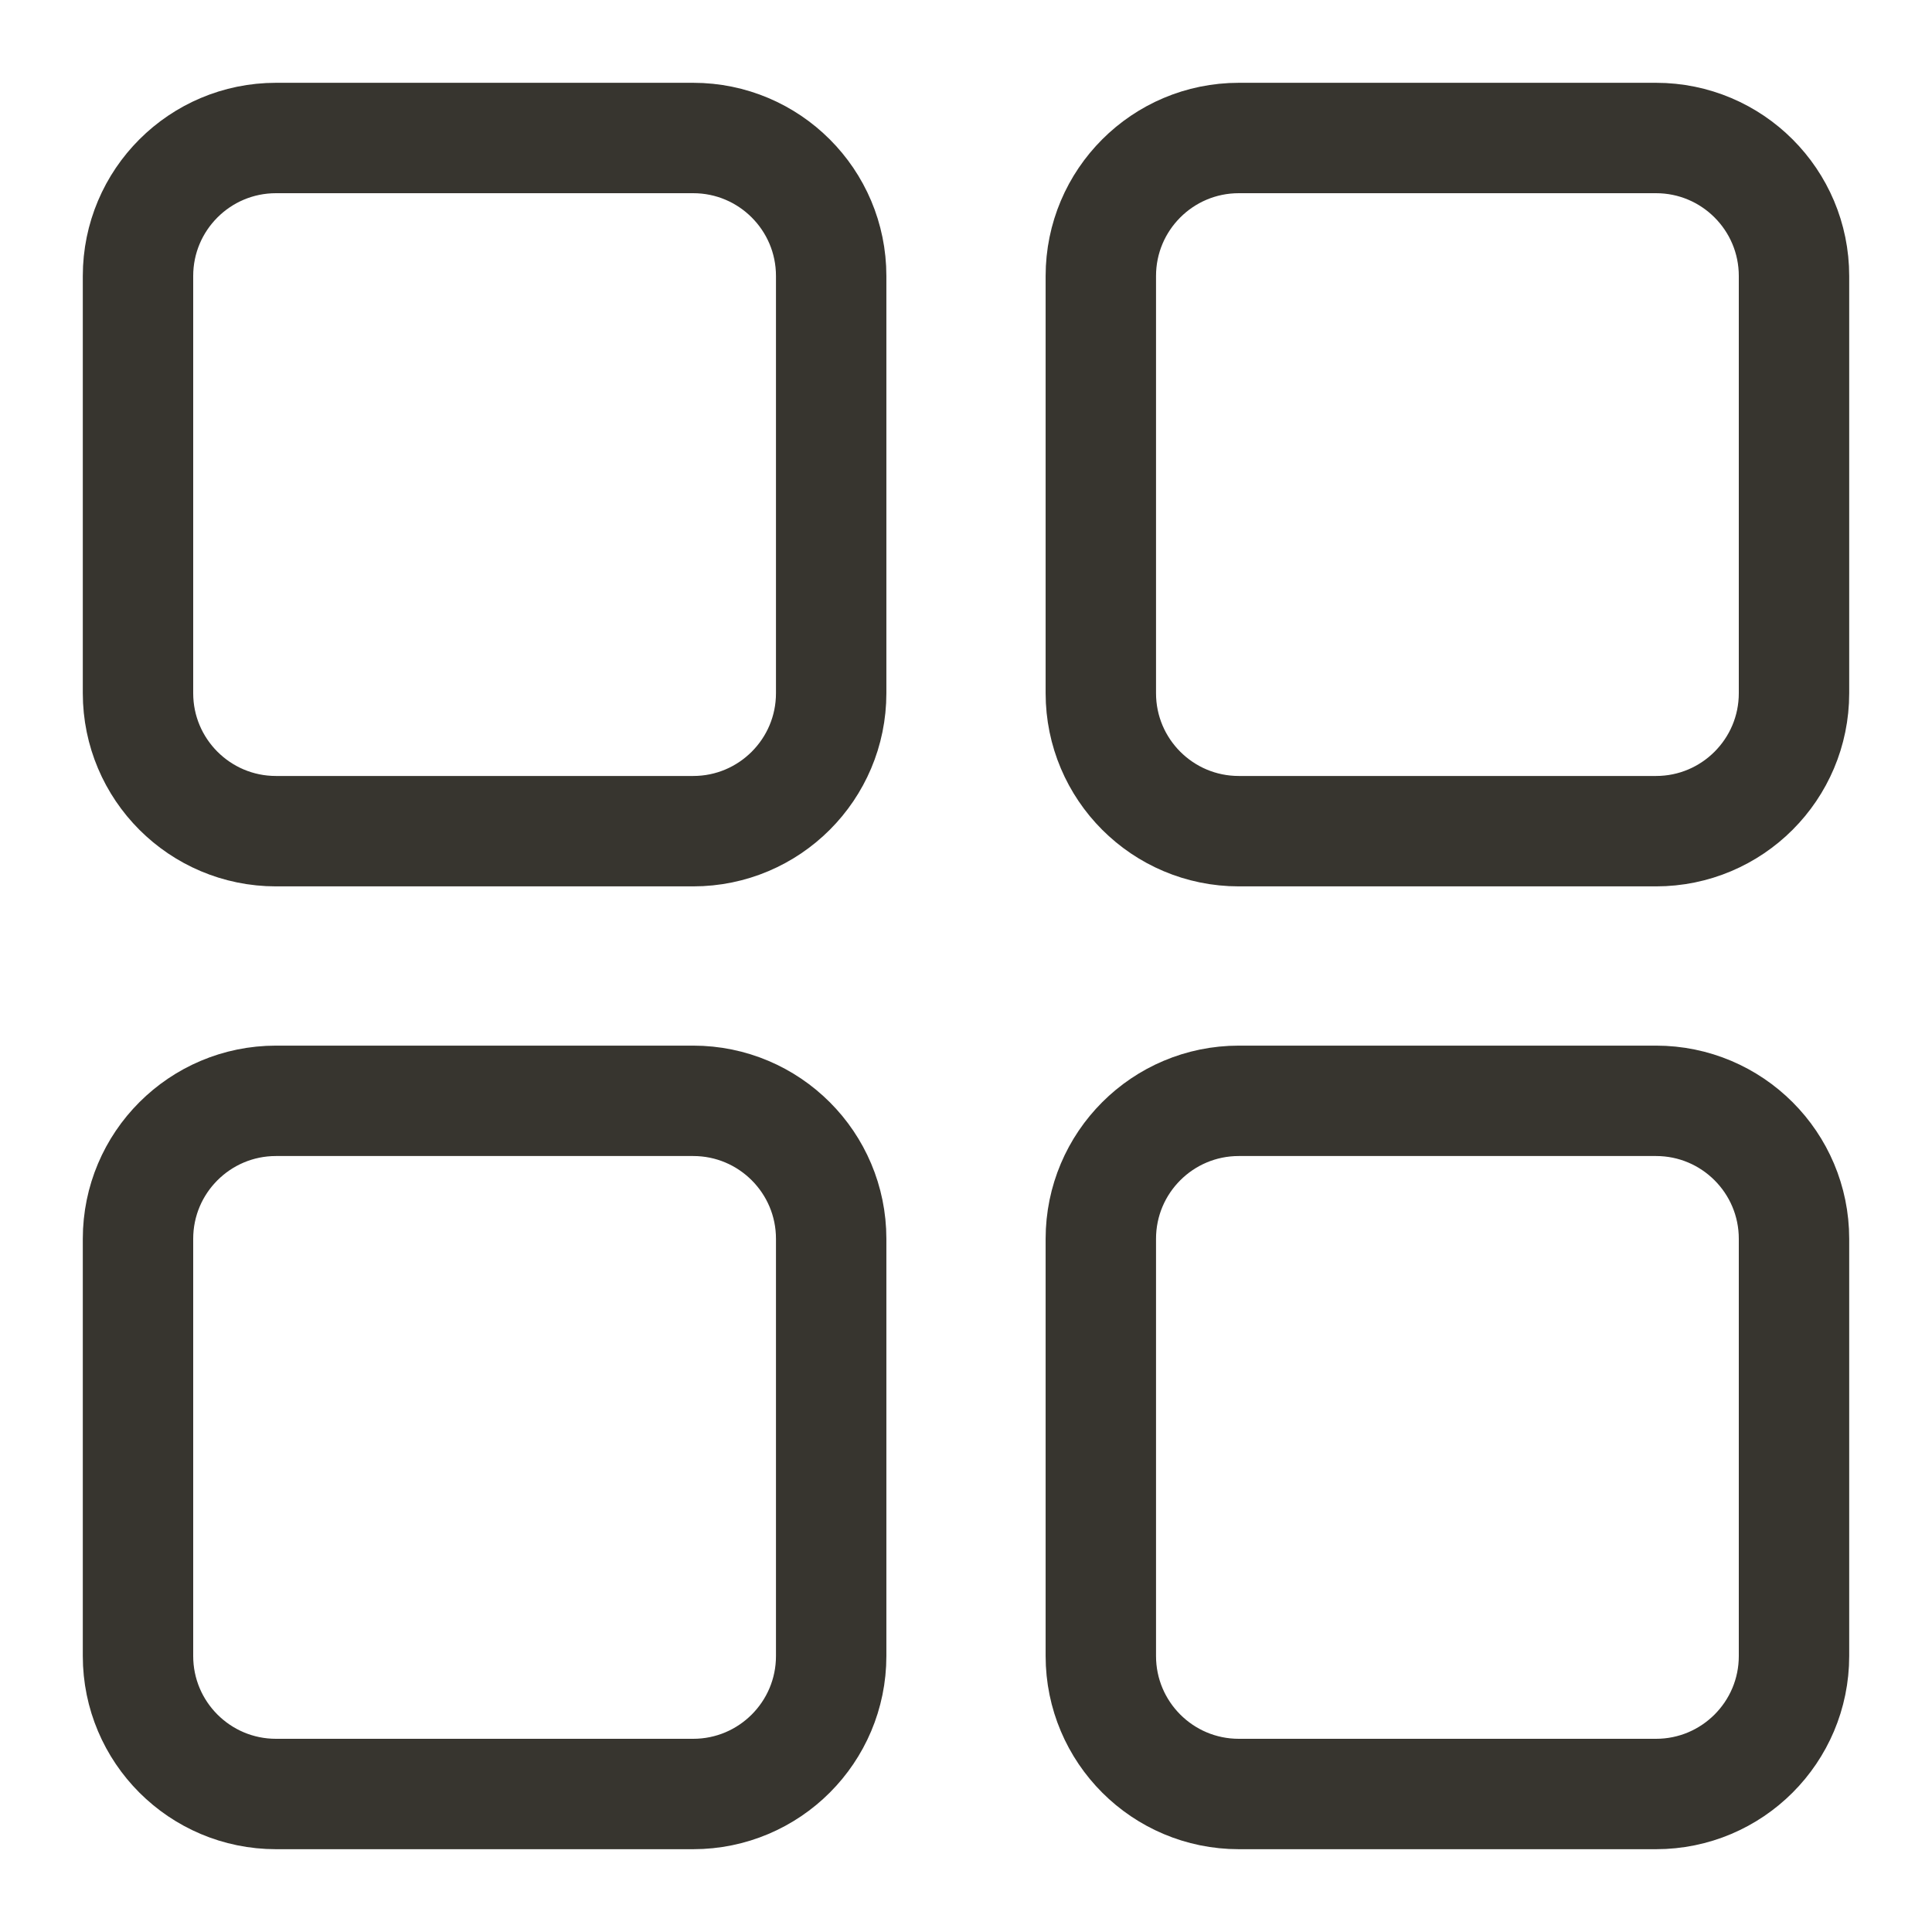
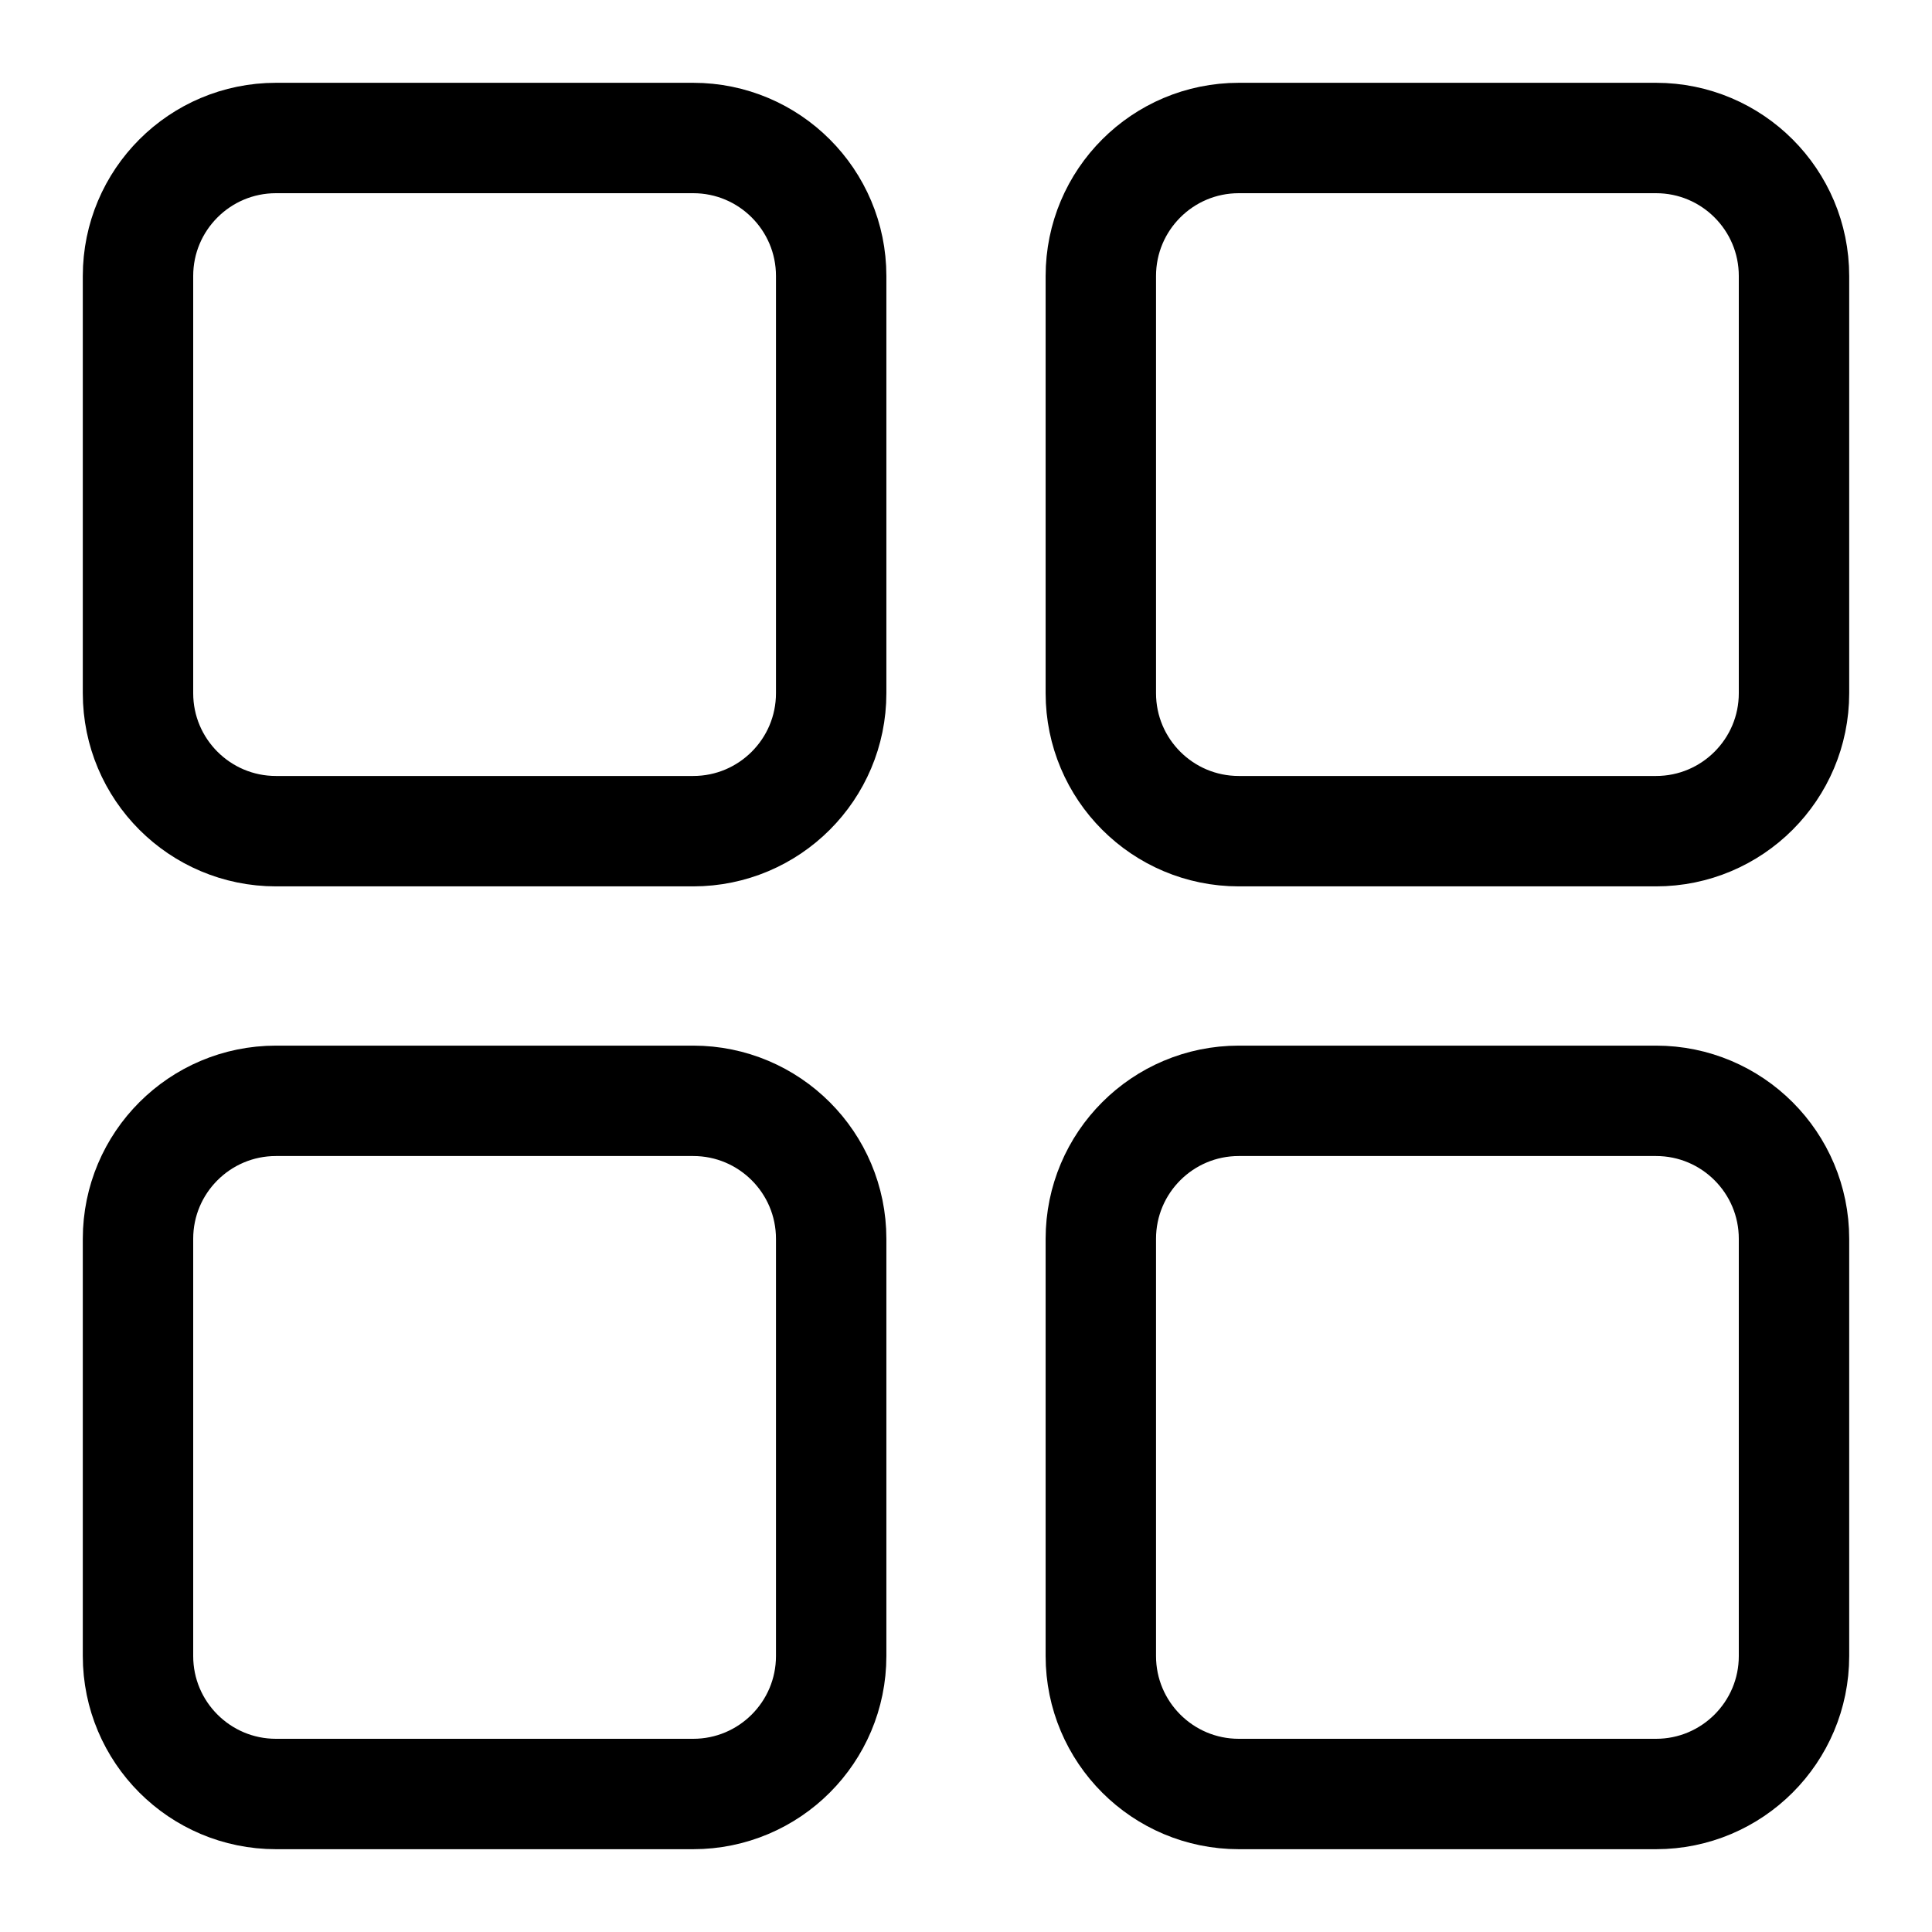
<svg xmlns="http://www.w3.org/2000/svg" width="14" height="14" viewBox="0 0 14 14" fill="none">
-   <rect x="1" y="1" width="5.023" height="5.023" rx="1" stroke="#37352F" stroke-width="0.8" />
-   <rect x="7.977" y="1" width="5.023" height="5.023" rx="1" stroke="#37352F" stroke-width="0.8" />
-   <rect x="1" y="7.977" width="5.023" height="5.023" rx="1" stroke="#37352F" stroke-width="0.8" />
-   <rect x="7.977" y="7.977" width="5.023" height="5.023" rx="1" stroke="#37352F" stroke-width="0.8" />
+   <rect x="1" y="1" width="5.023" height="5.023" rx="1" stroke="currentColor" stroke-width="0.8" />
+   <rect x="7.977" y="1" width="5.023" height="5.023" rx="1" stroke="currentColor" stroke-width="0.8" />
+   <rect x="1" y="7.977" width="5.023" height="5.023" rx="1" stroke="currentColor" stroke-width="0.8" />
+   <rect x="7.977" y="7.977" width="5.023" height="5.023" rx="1" stroke="currentColor" stroke-width="0.8" />
</svg>
